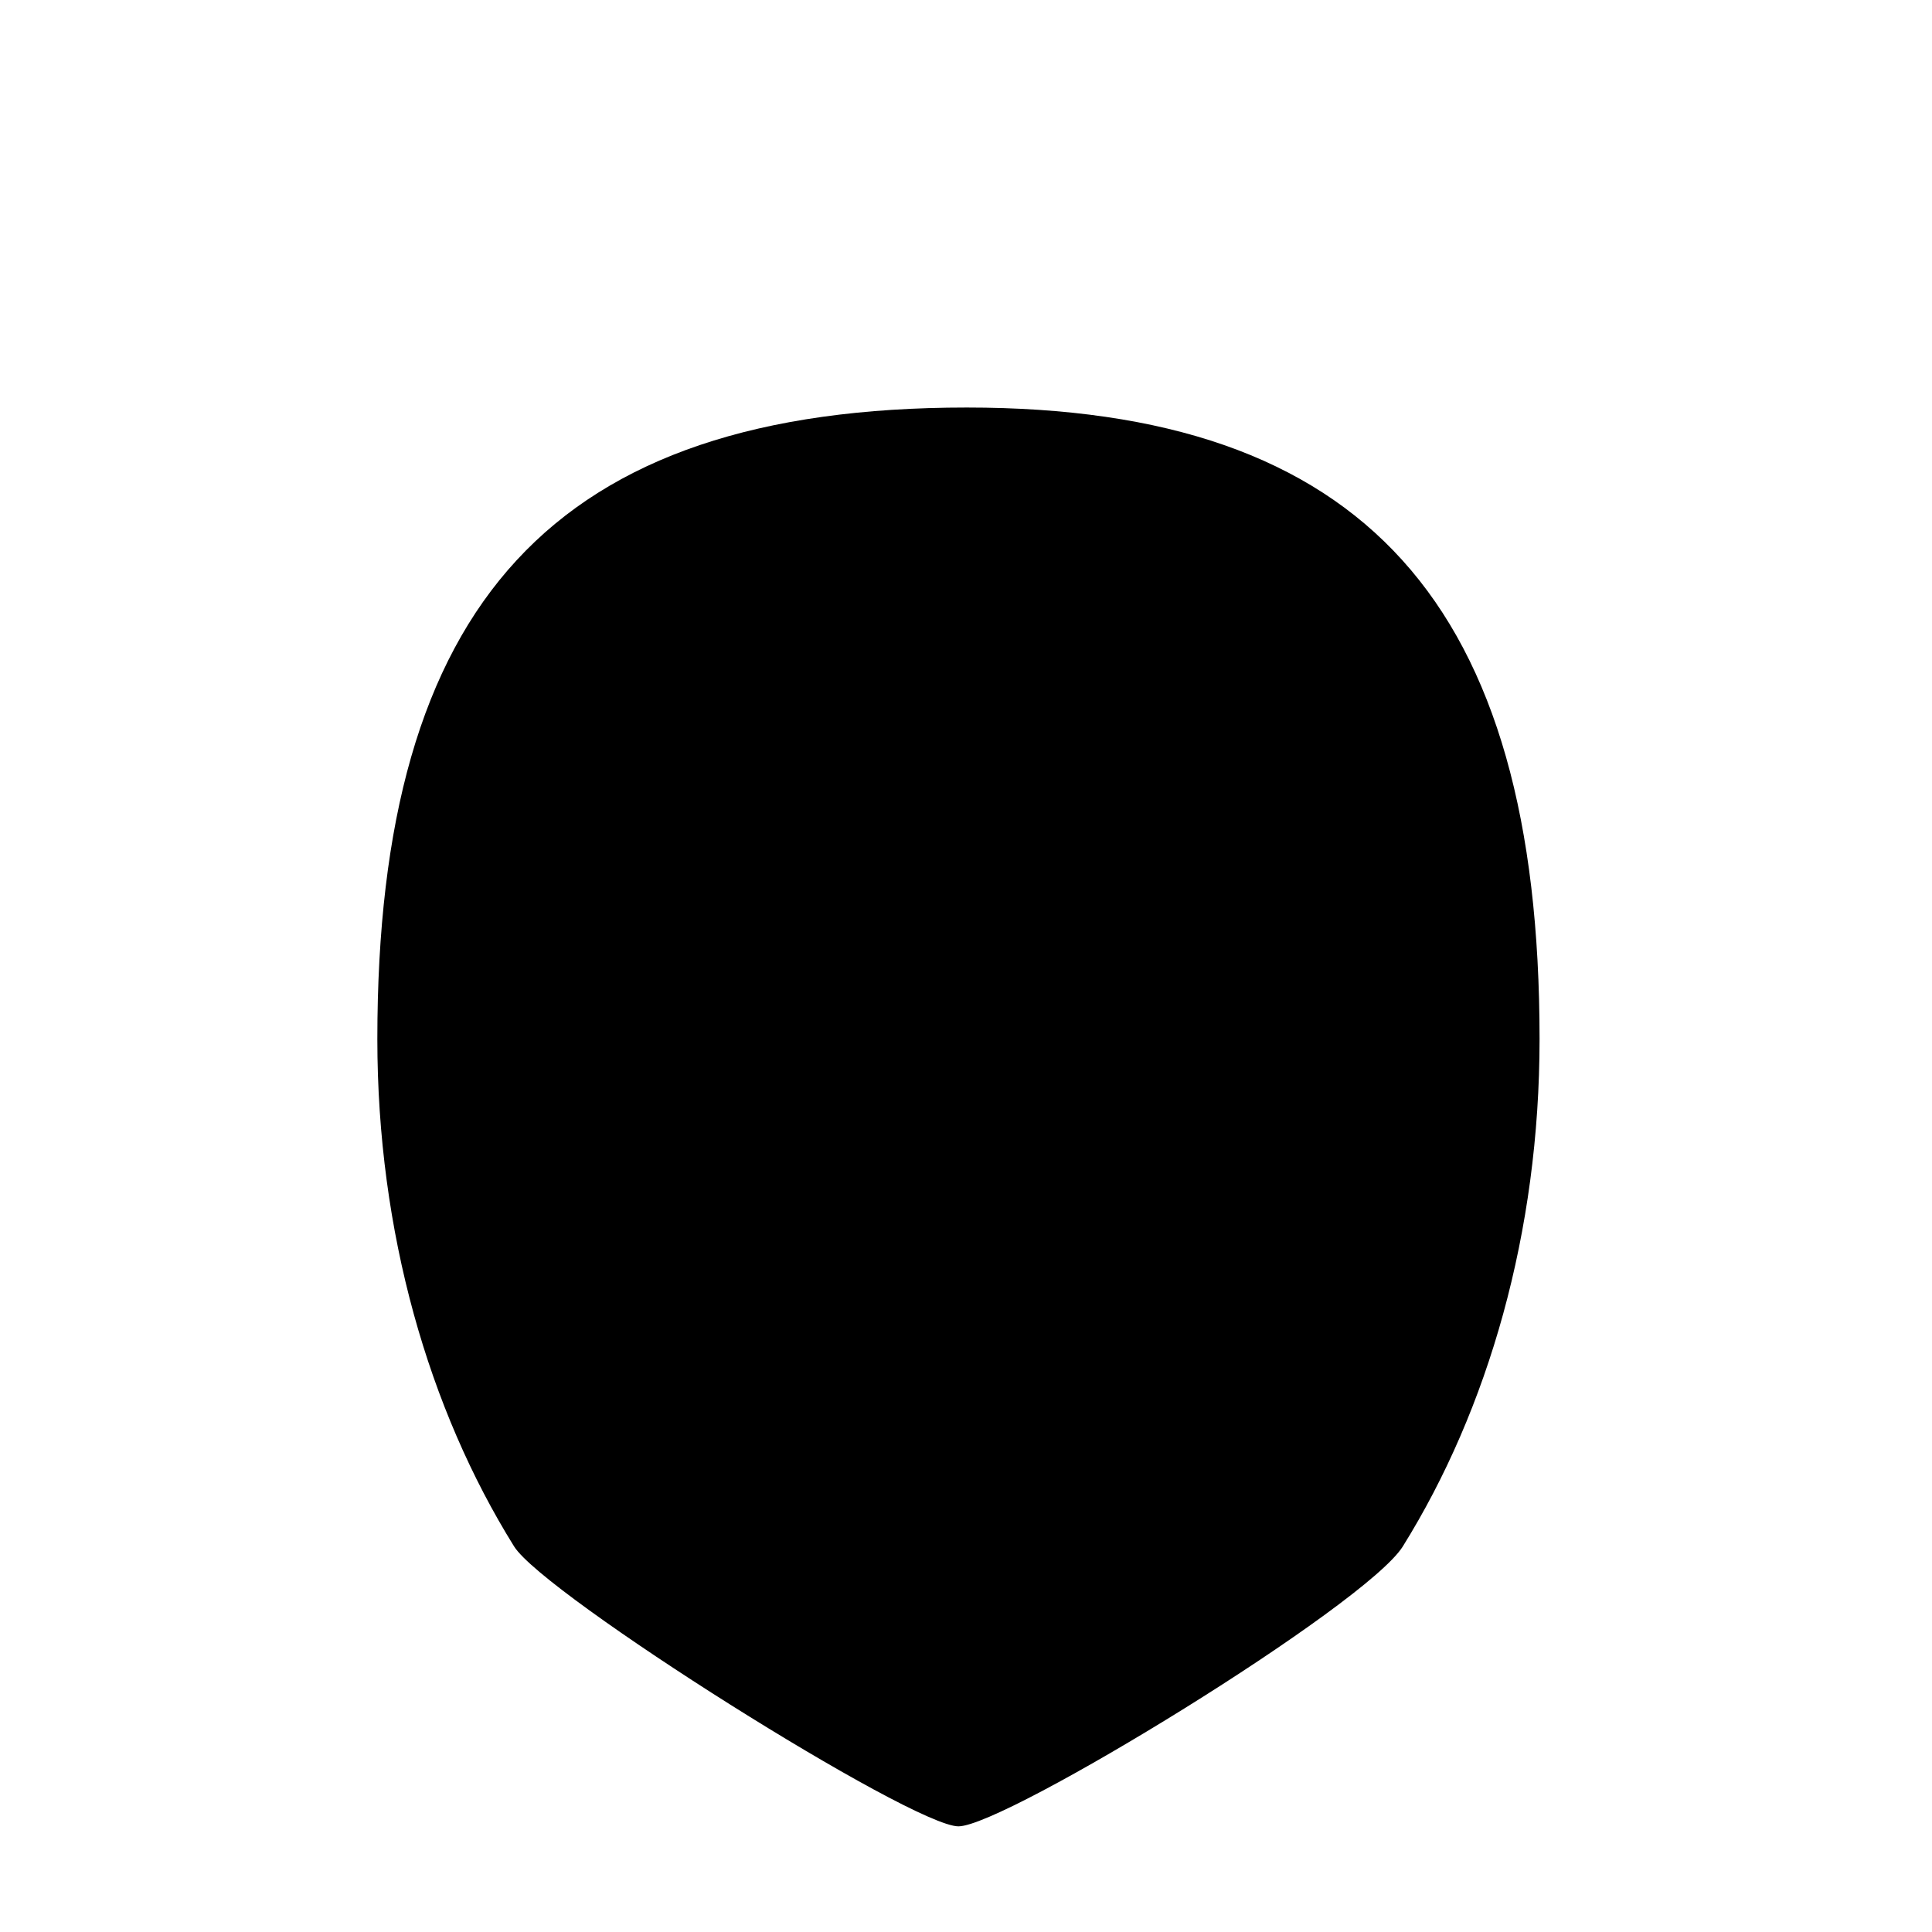
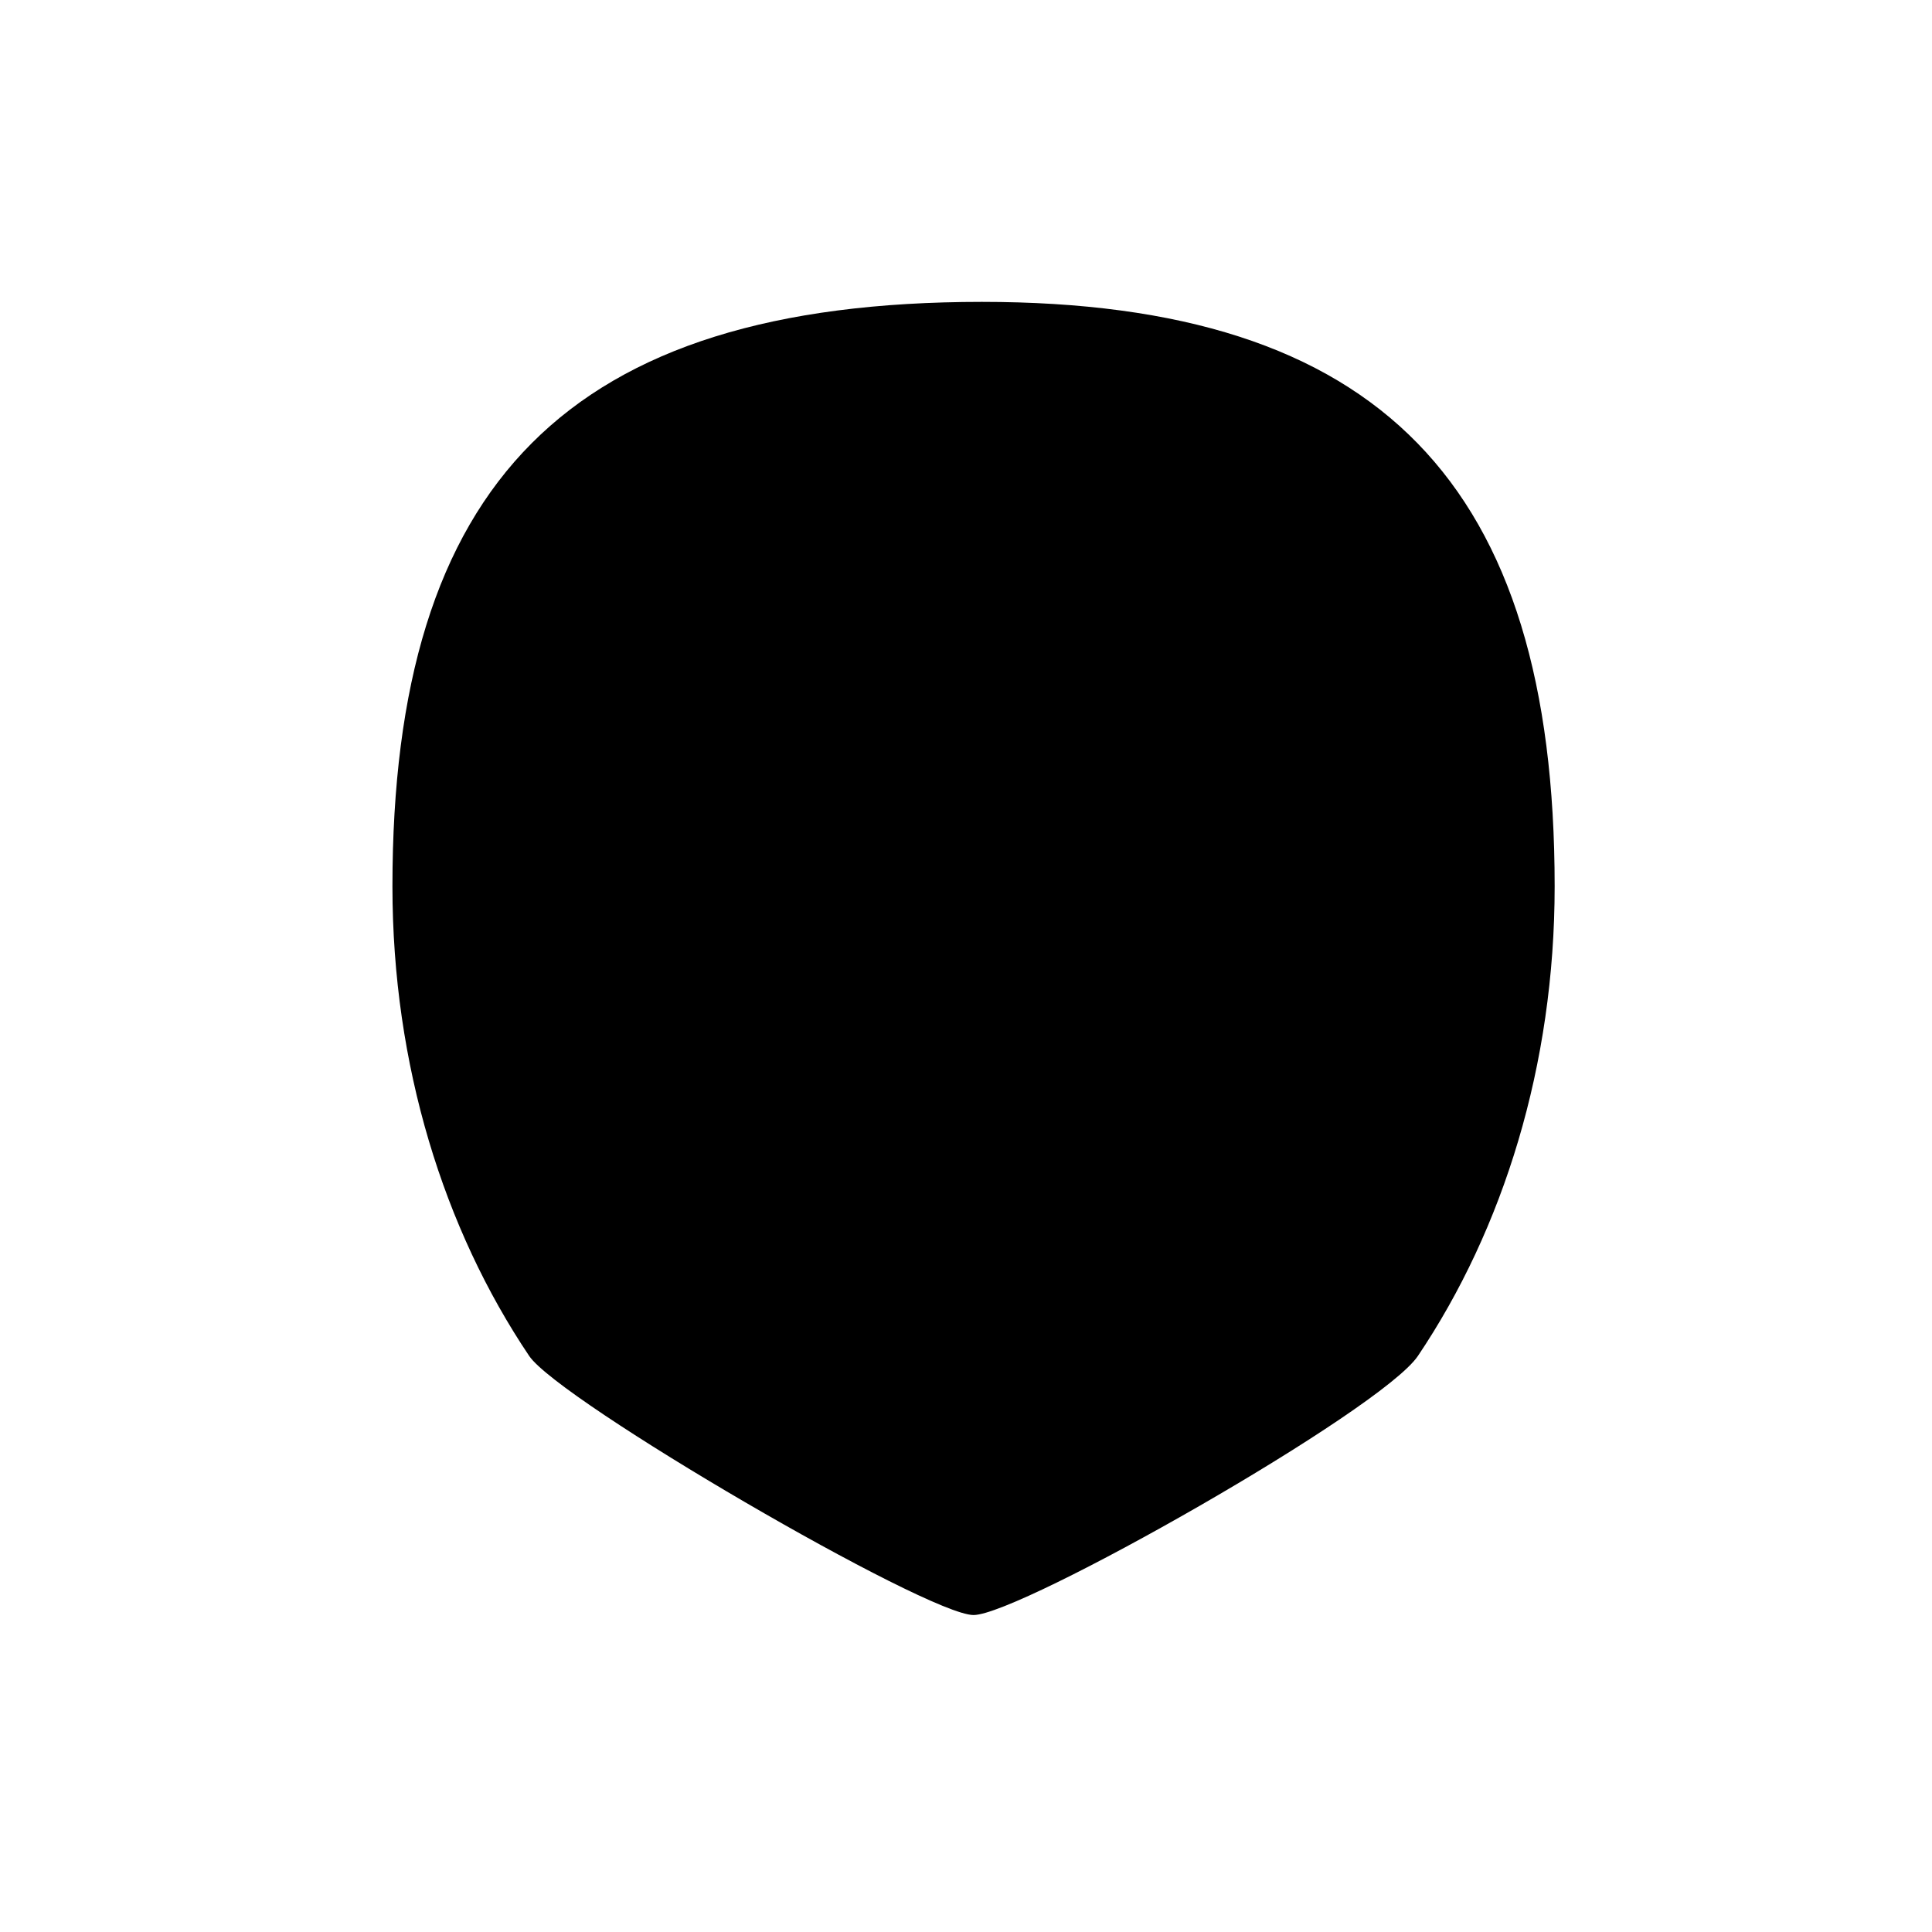
<svg xmlns="http://www.w3.org/2000/svg" width="128" height="128" viewBox="0 0 128 128" fill="none">
-   <path d="M102 68.84C102 81.646 98.594 93.374 92.941 102.453C90.511 106.356 66.585 121 63.5 121C60.416 121 36.056 105.66 34.059 102.453C28.407 93.374 25 81.646 25 68.84C25 40.032 36.592 27 64.052 27C90.409 27 102 40.032 102 68.84Z" fill="currentColor" />
+   <path d="M103 58.724C103 70.577 99.594 81.432 93.941 89.834C91.511 93.447 67.585 107 64.5 107C61.416 107 37.056 92.802 35.059 89.834C29.407 81.432 26 70.577 26 58.724C26 32.062 37.592 20 65.052 20C91.409 20 103 32.062 103 58.724Z" fill="black" />
</svg>
